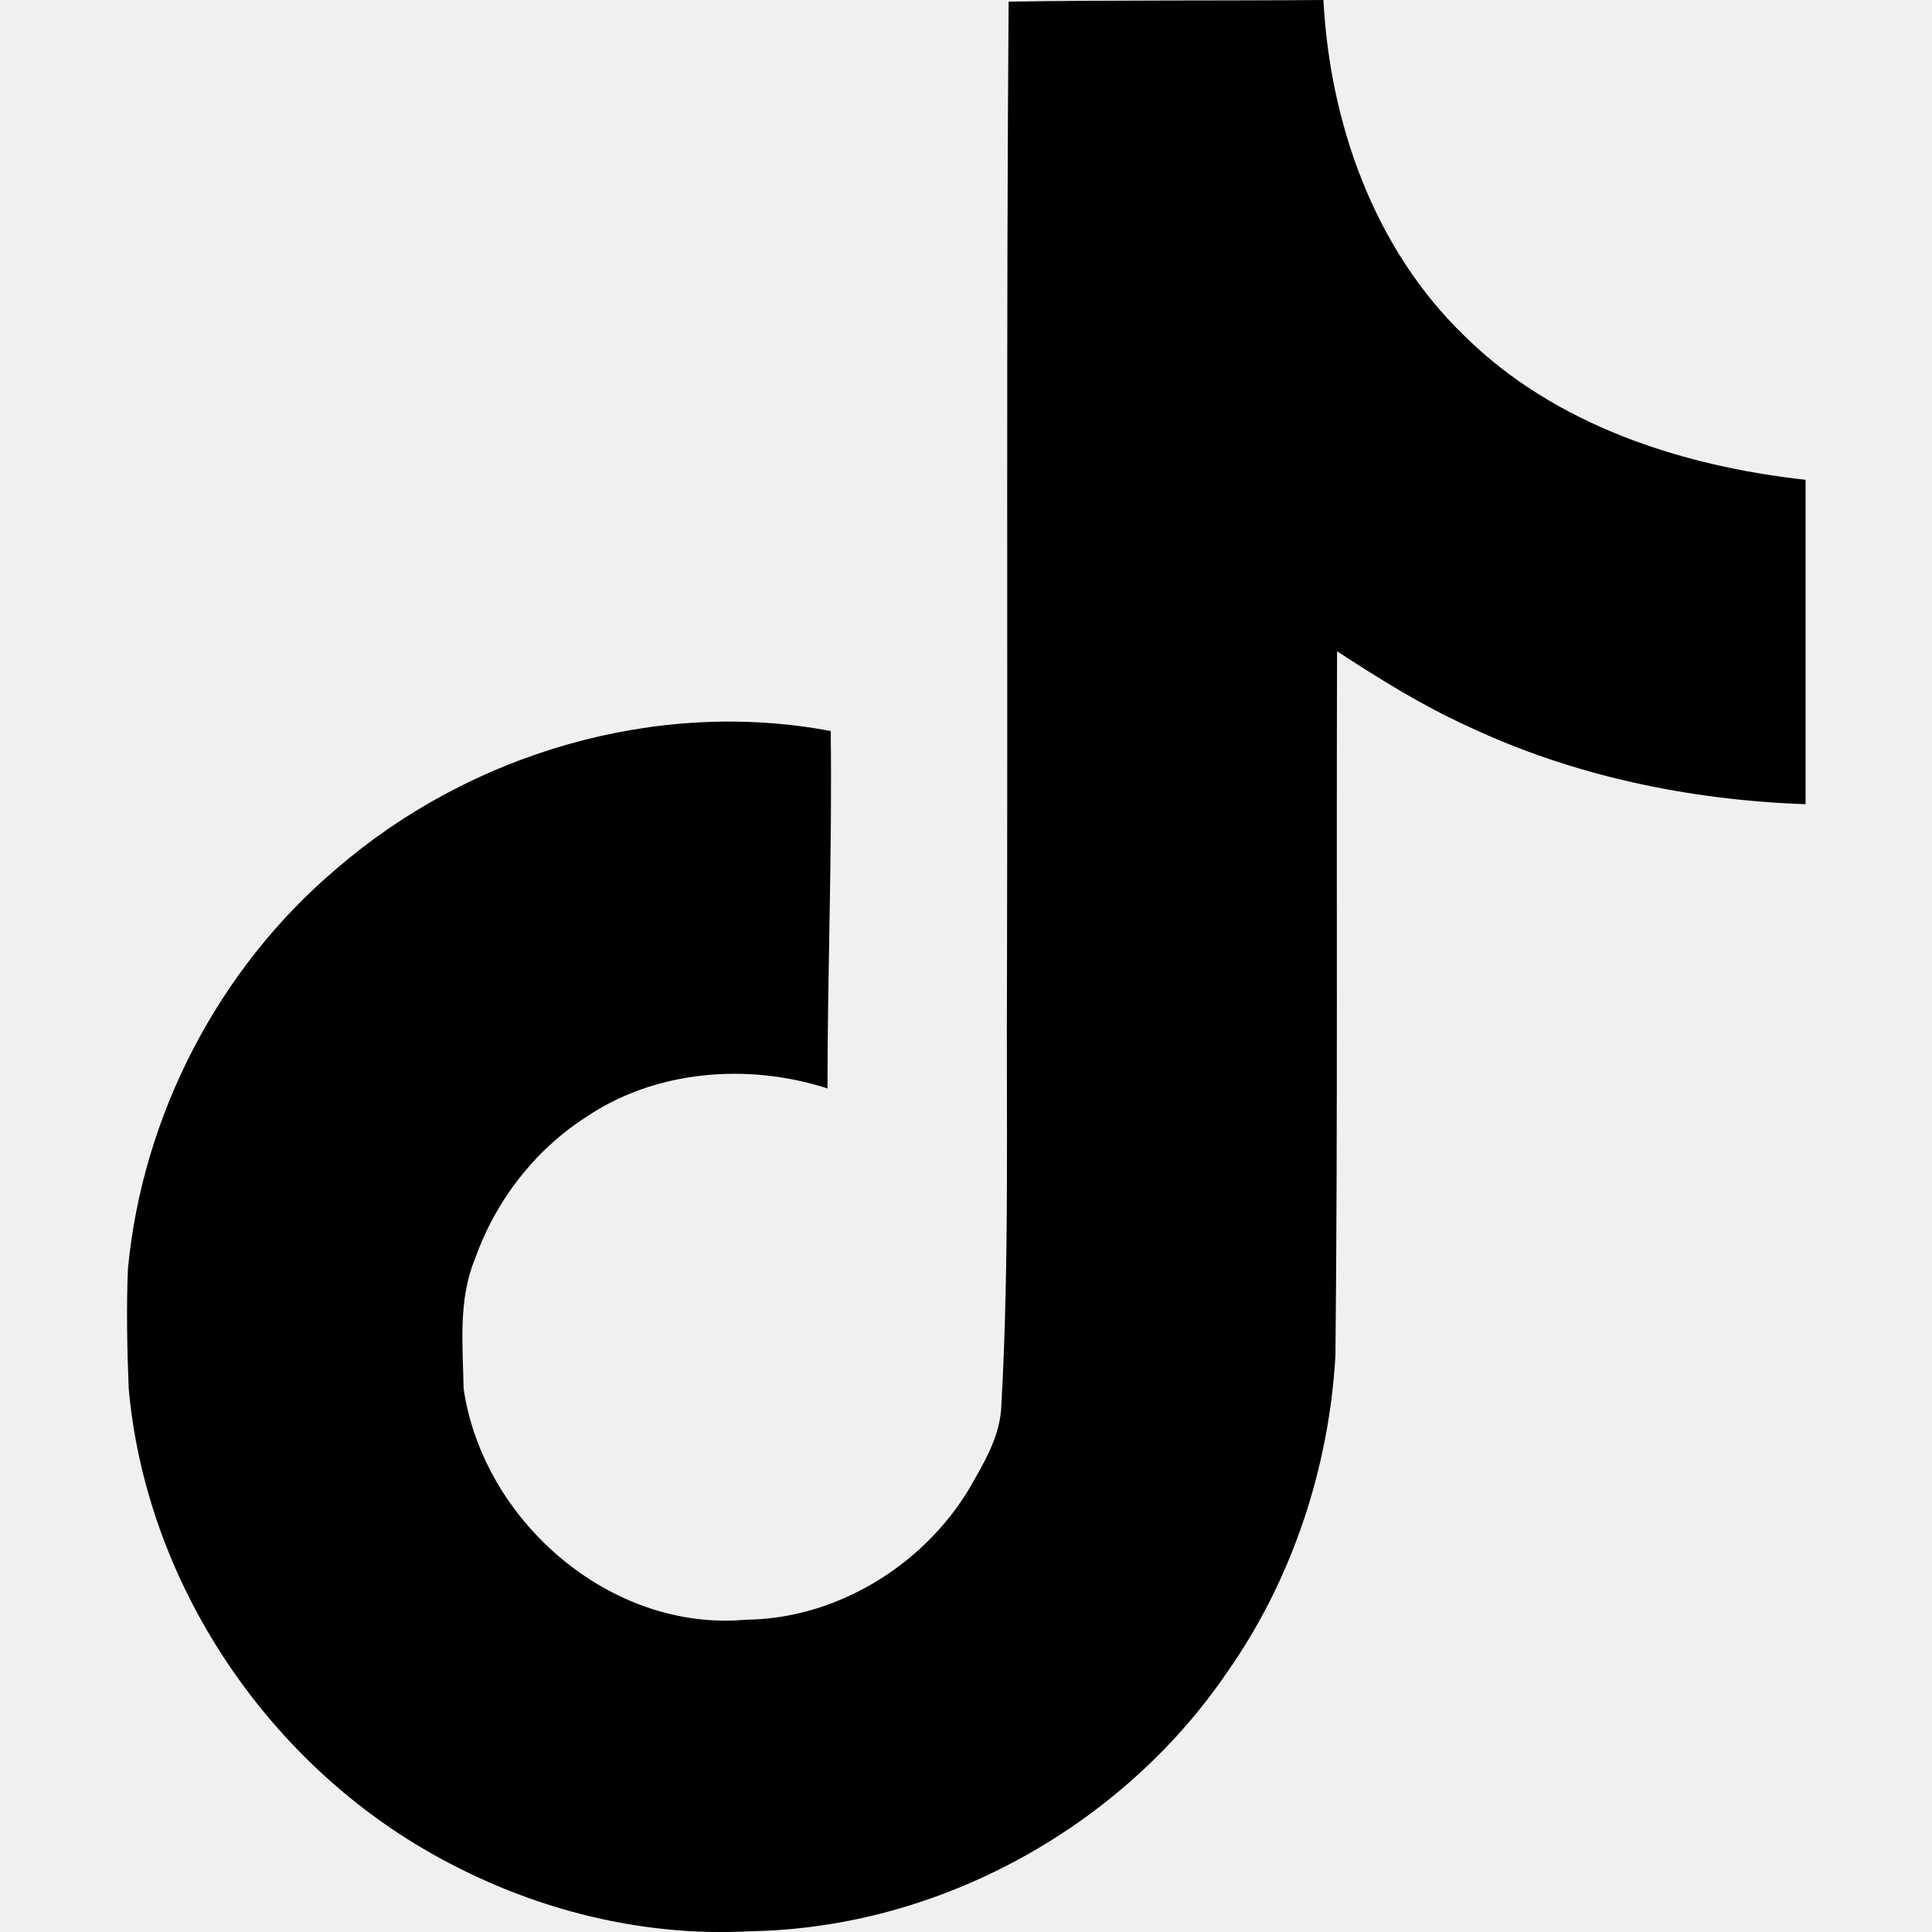
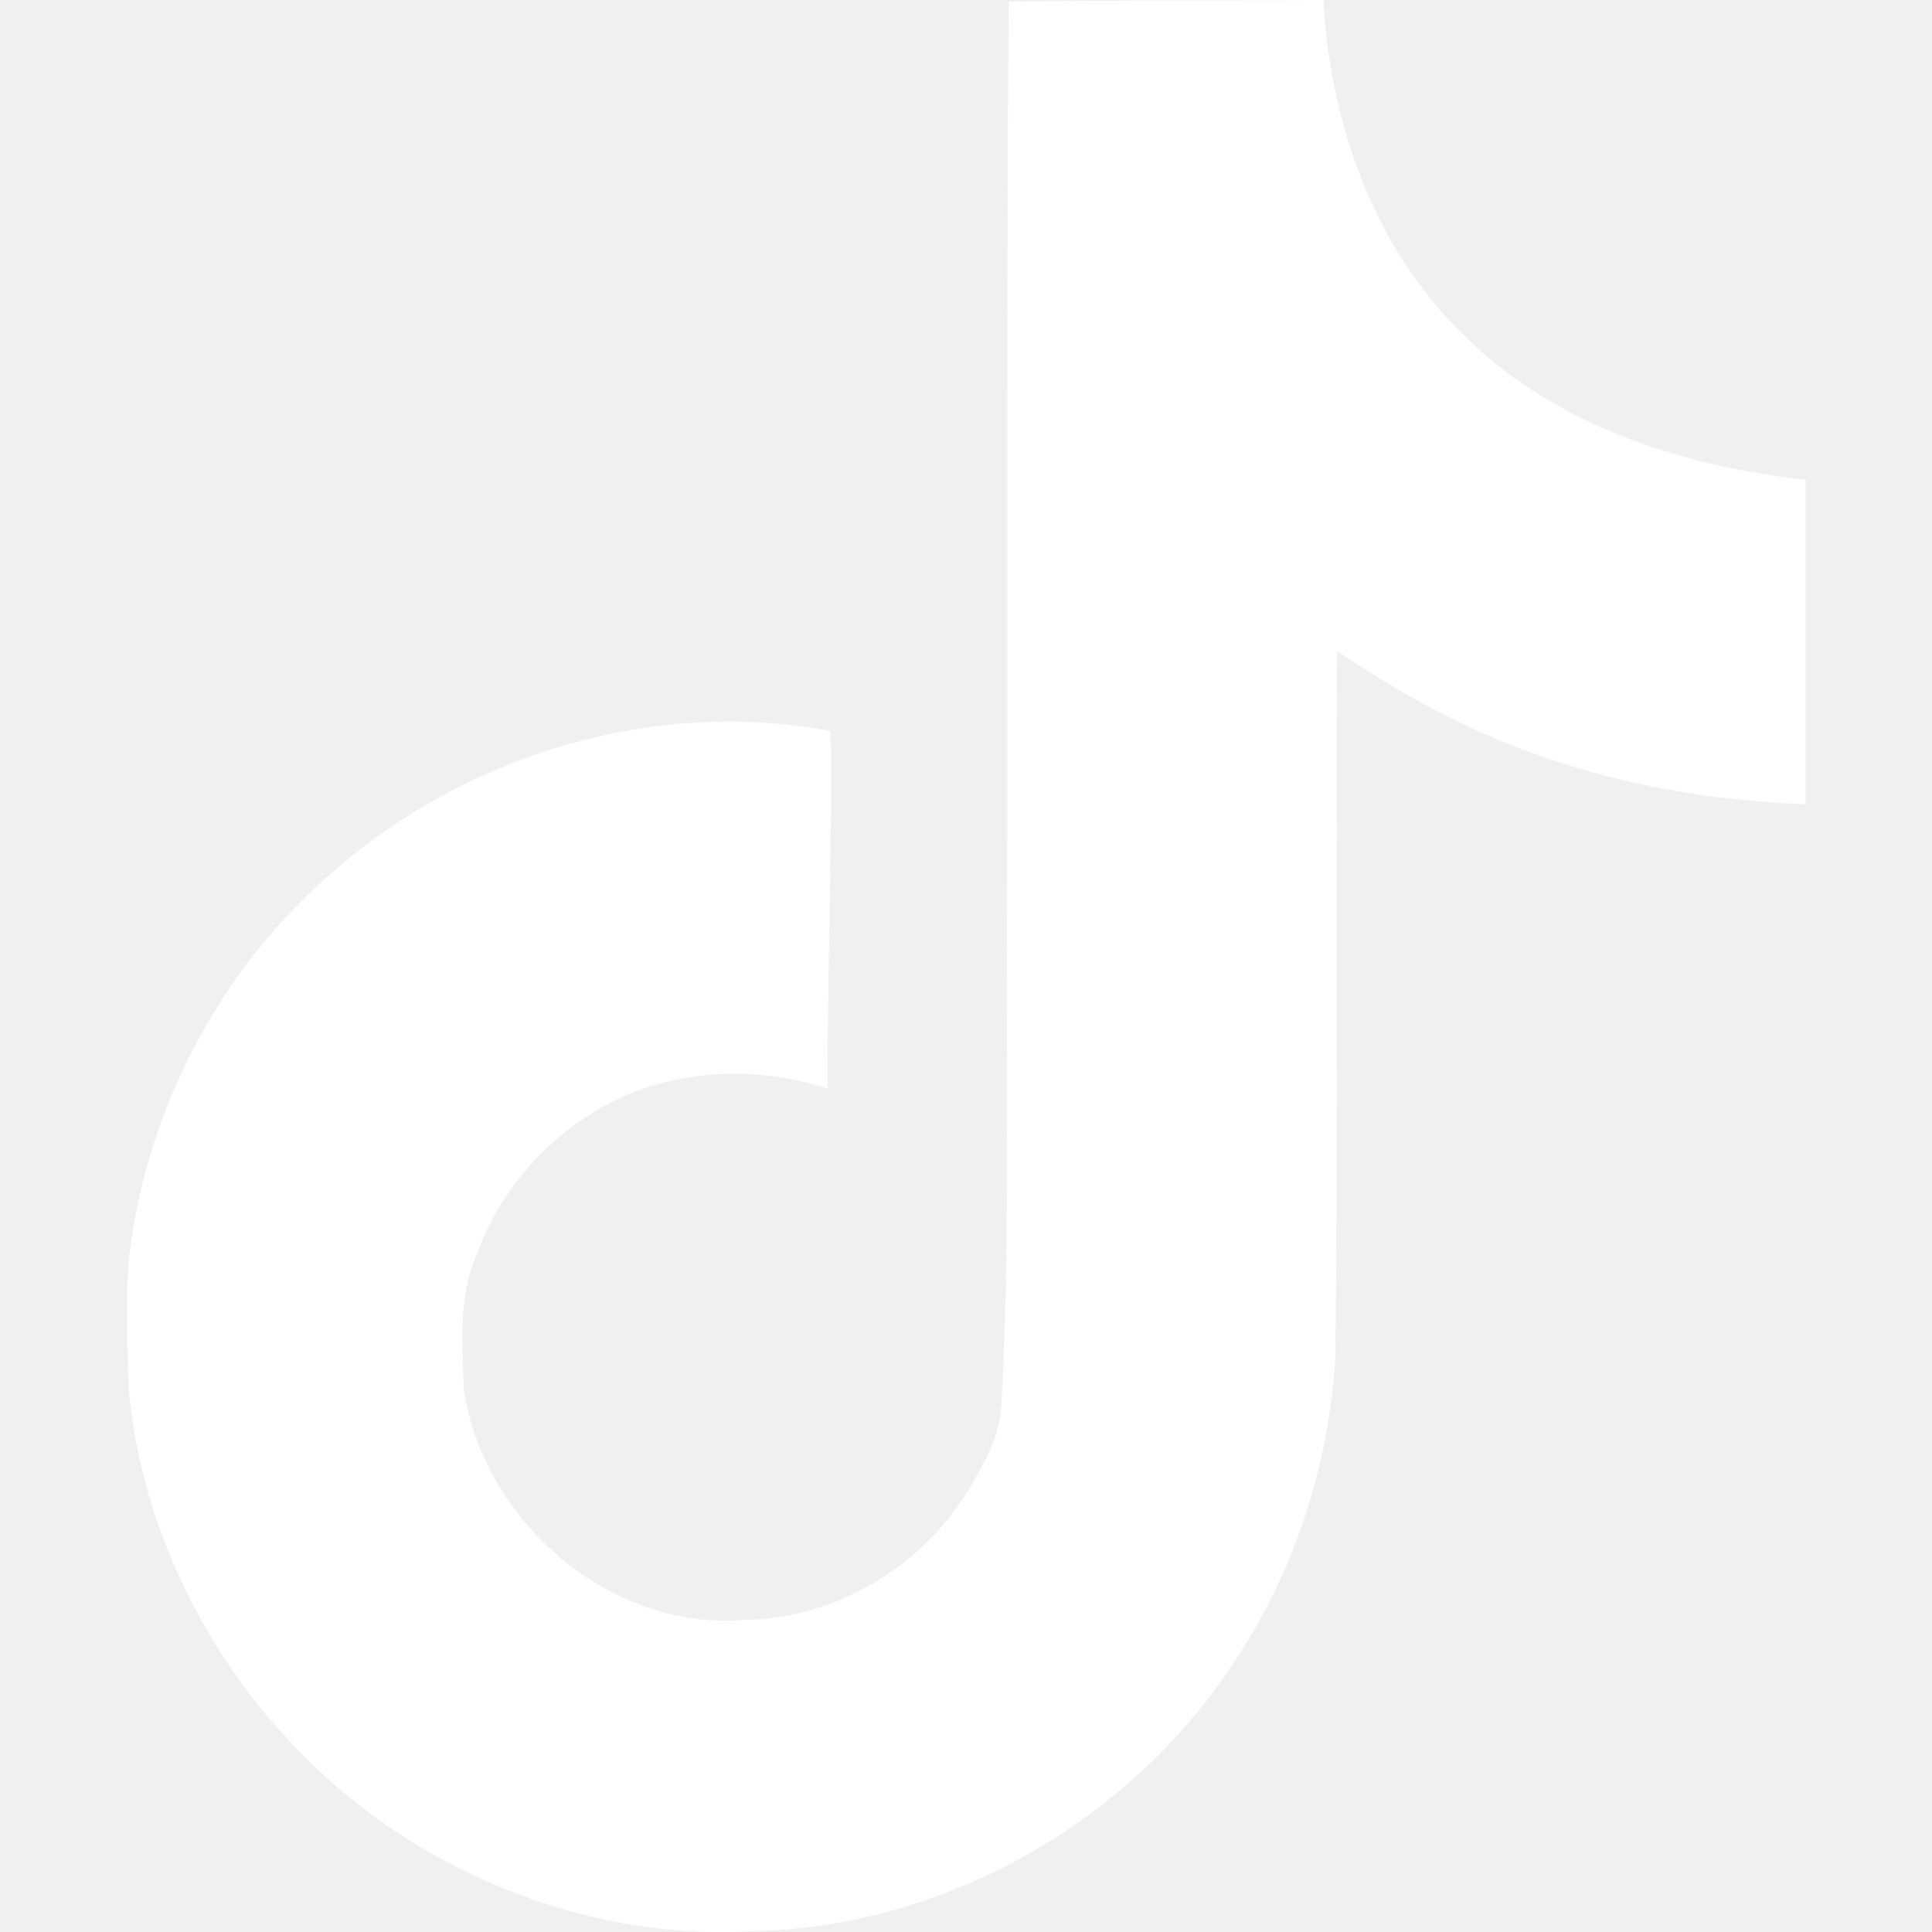
- <svg xmlns="http://www.w3.org/2000/svg" version="1.1" width="32" height="32" viewBox="0 0 32 32">
-   <path d="M16.707 0.027c1.747-0.027 3.48-0.013 5.213-0.027 0.107 2.040 0.84 4.12 2.333 5.56 1.493 1.48 3.6 2.16 5.653 2.387v5.373c-1.92-0.067-3.853-0.467-5.6-1.293-0.76-0.347-1.467-0.787-2.16-1.24-0.013 3.893 0.013 7.787-0.027 11.667-0.107 1.867-0.72 3.72-1.8 5.253-1.747 2.56-4.773 4.227-7.88 4.28-1.907 0.107-3.813-0.413-5.44-1.373-2.693-1.587-4.587-4.493-4.867-7.613-0.027-0.667-0.040-1.333-0.013-1.987 0.24-2.533 1.493-4.96 3.44-6.613 2.213-1.92 5.307-2.84 8.2-2.293 0.027 1.973-0.053 3.947-0.053 5.92-1.32-0.427-2.867-0.307-4.027 0.493-0.84 0.547-1.48 1.387-1.813 2.333-0.28 0.68-0.2 1.427-0.187 2.147 0.32 2.187 2.427 4.027 4.667 3.827 1.493-0.013 2.92-0.88 3.693-2.147 0.253-0.44 0.533-0.893 0.547-1.413 0.133-2.387 0.080-4.76 0.093-7.147 0.013-5.373-0.013-10.733 0.027-16.093z" />
+ <svg xmlns="http://www.w3.org/2000/svg" width="32" height="32" viewBox="0 0 32 32" fill="none">
+   <g clip-path="url(#clip0_57_4)">
+     <path d="M16.707 0.027C18.454 0 20.187 0.014 21.92 0C22.027 2.04 22.76 4.12 24.253 5.56C25.746 7.04 27.853 7.72 29.906 7.947V13.32C27.986 13.253 26.053 12.853 24.306 12.027C23.546 11.68 22.839 11.24 22.146 10.787C22.133 14.68 22.159 18.574 22.119 22.454C22.012 24.321 21.399 26.174 20.319 27.707C18.572 30.267 15.546 31.934 12.439 31.987C10.532 32.094 8.626 31.574 6.999 30.614C4.306 29.027 2.412 26.121 2.132 23.001C2.105 22.334 2.092 21.668 2.119 21.014C2.359 18.481 3.612 16.054 5.559 14.401C7.772 12.481 10.866 11.561 13.759 12.108C13.786 14.081 13.706 16.055 13.706 18.028C12.386 17.601 10.839 17.721 9.679 18.521C8.839 19.068 8.199 19.908 7.866 20.854C7.586 21.534 7.666 22.281 7.679 23.001C7.999 25.188 10.106 27.028 12.346 26.828C13.839 26.815 15.266 25.948 16.039 24.681C16.292 24.241 16.572 23.788 16.586 23.268C16.719 20.881 16.666 18.508 16.679 16.121C16.692 10.748 16.666 5.388 16.706 0.028L16.707 0.027Z" fill="white" />
+   </g>
+   <defs>
+     <clipPath id="clip0_57_4">
+       <rect width="32" height="32" fill="white" />
+     </clipPath>
+   </defs>
</svg>
